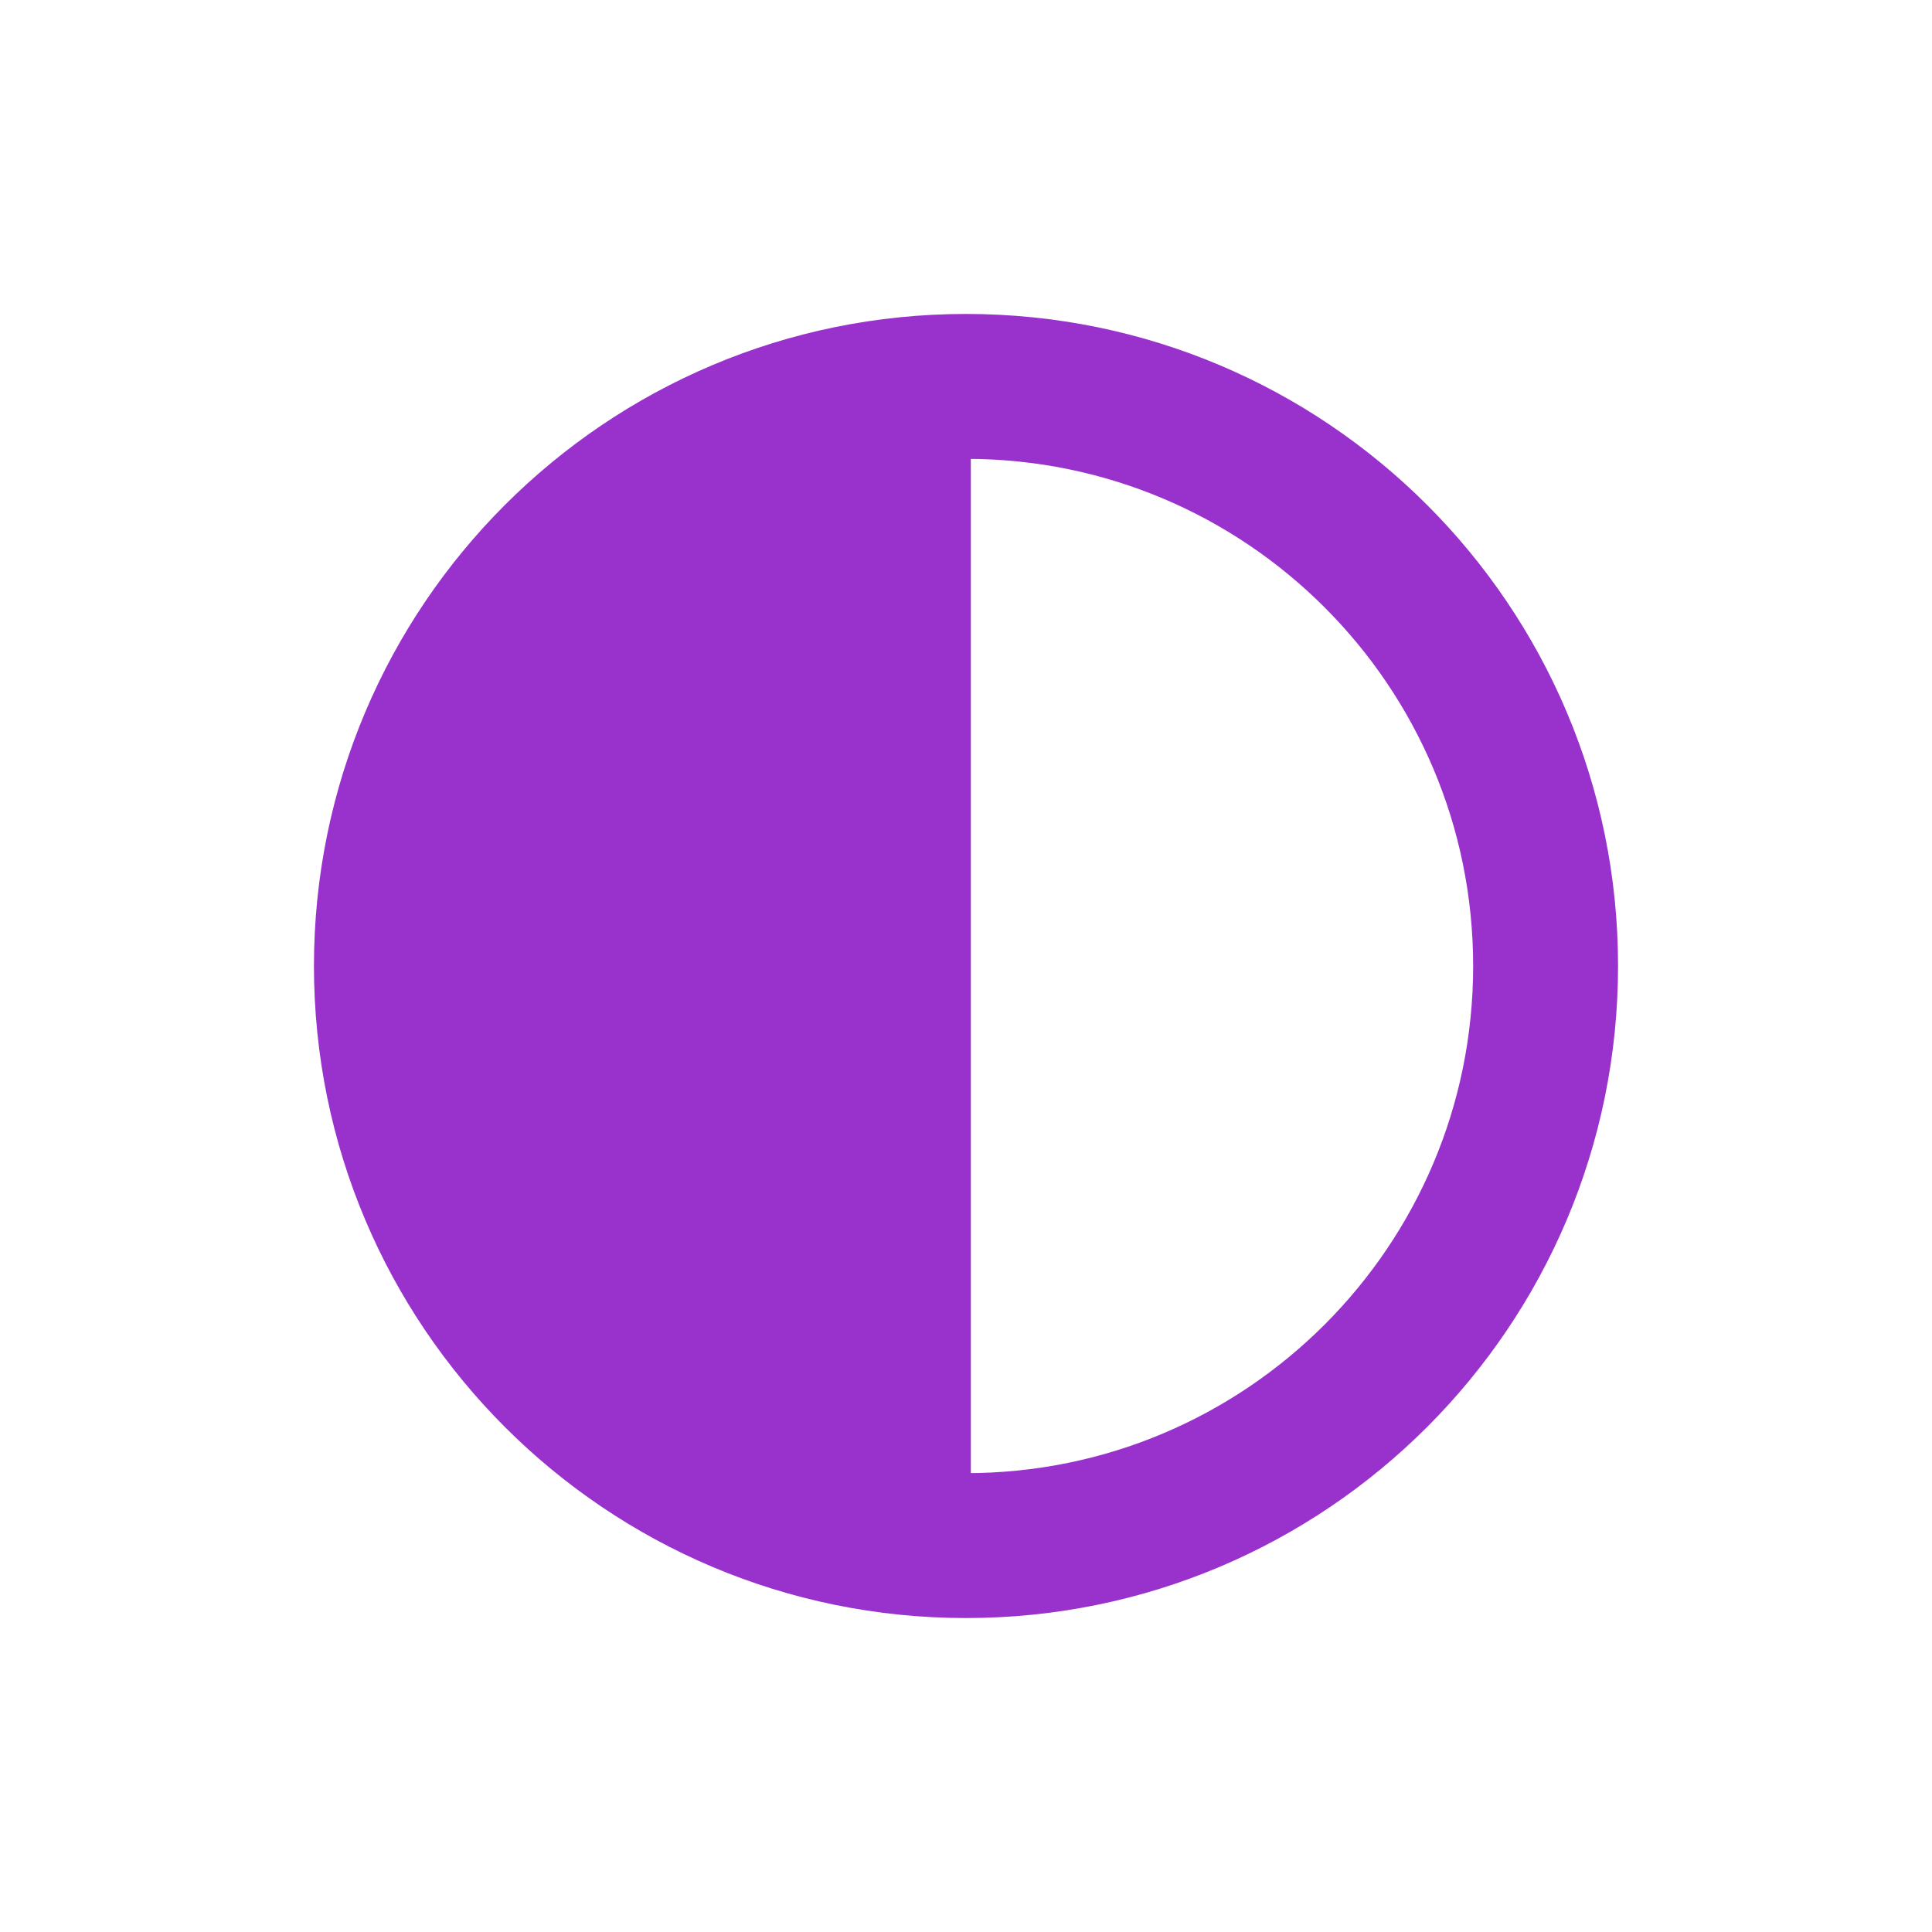
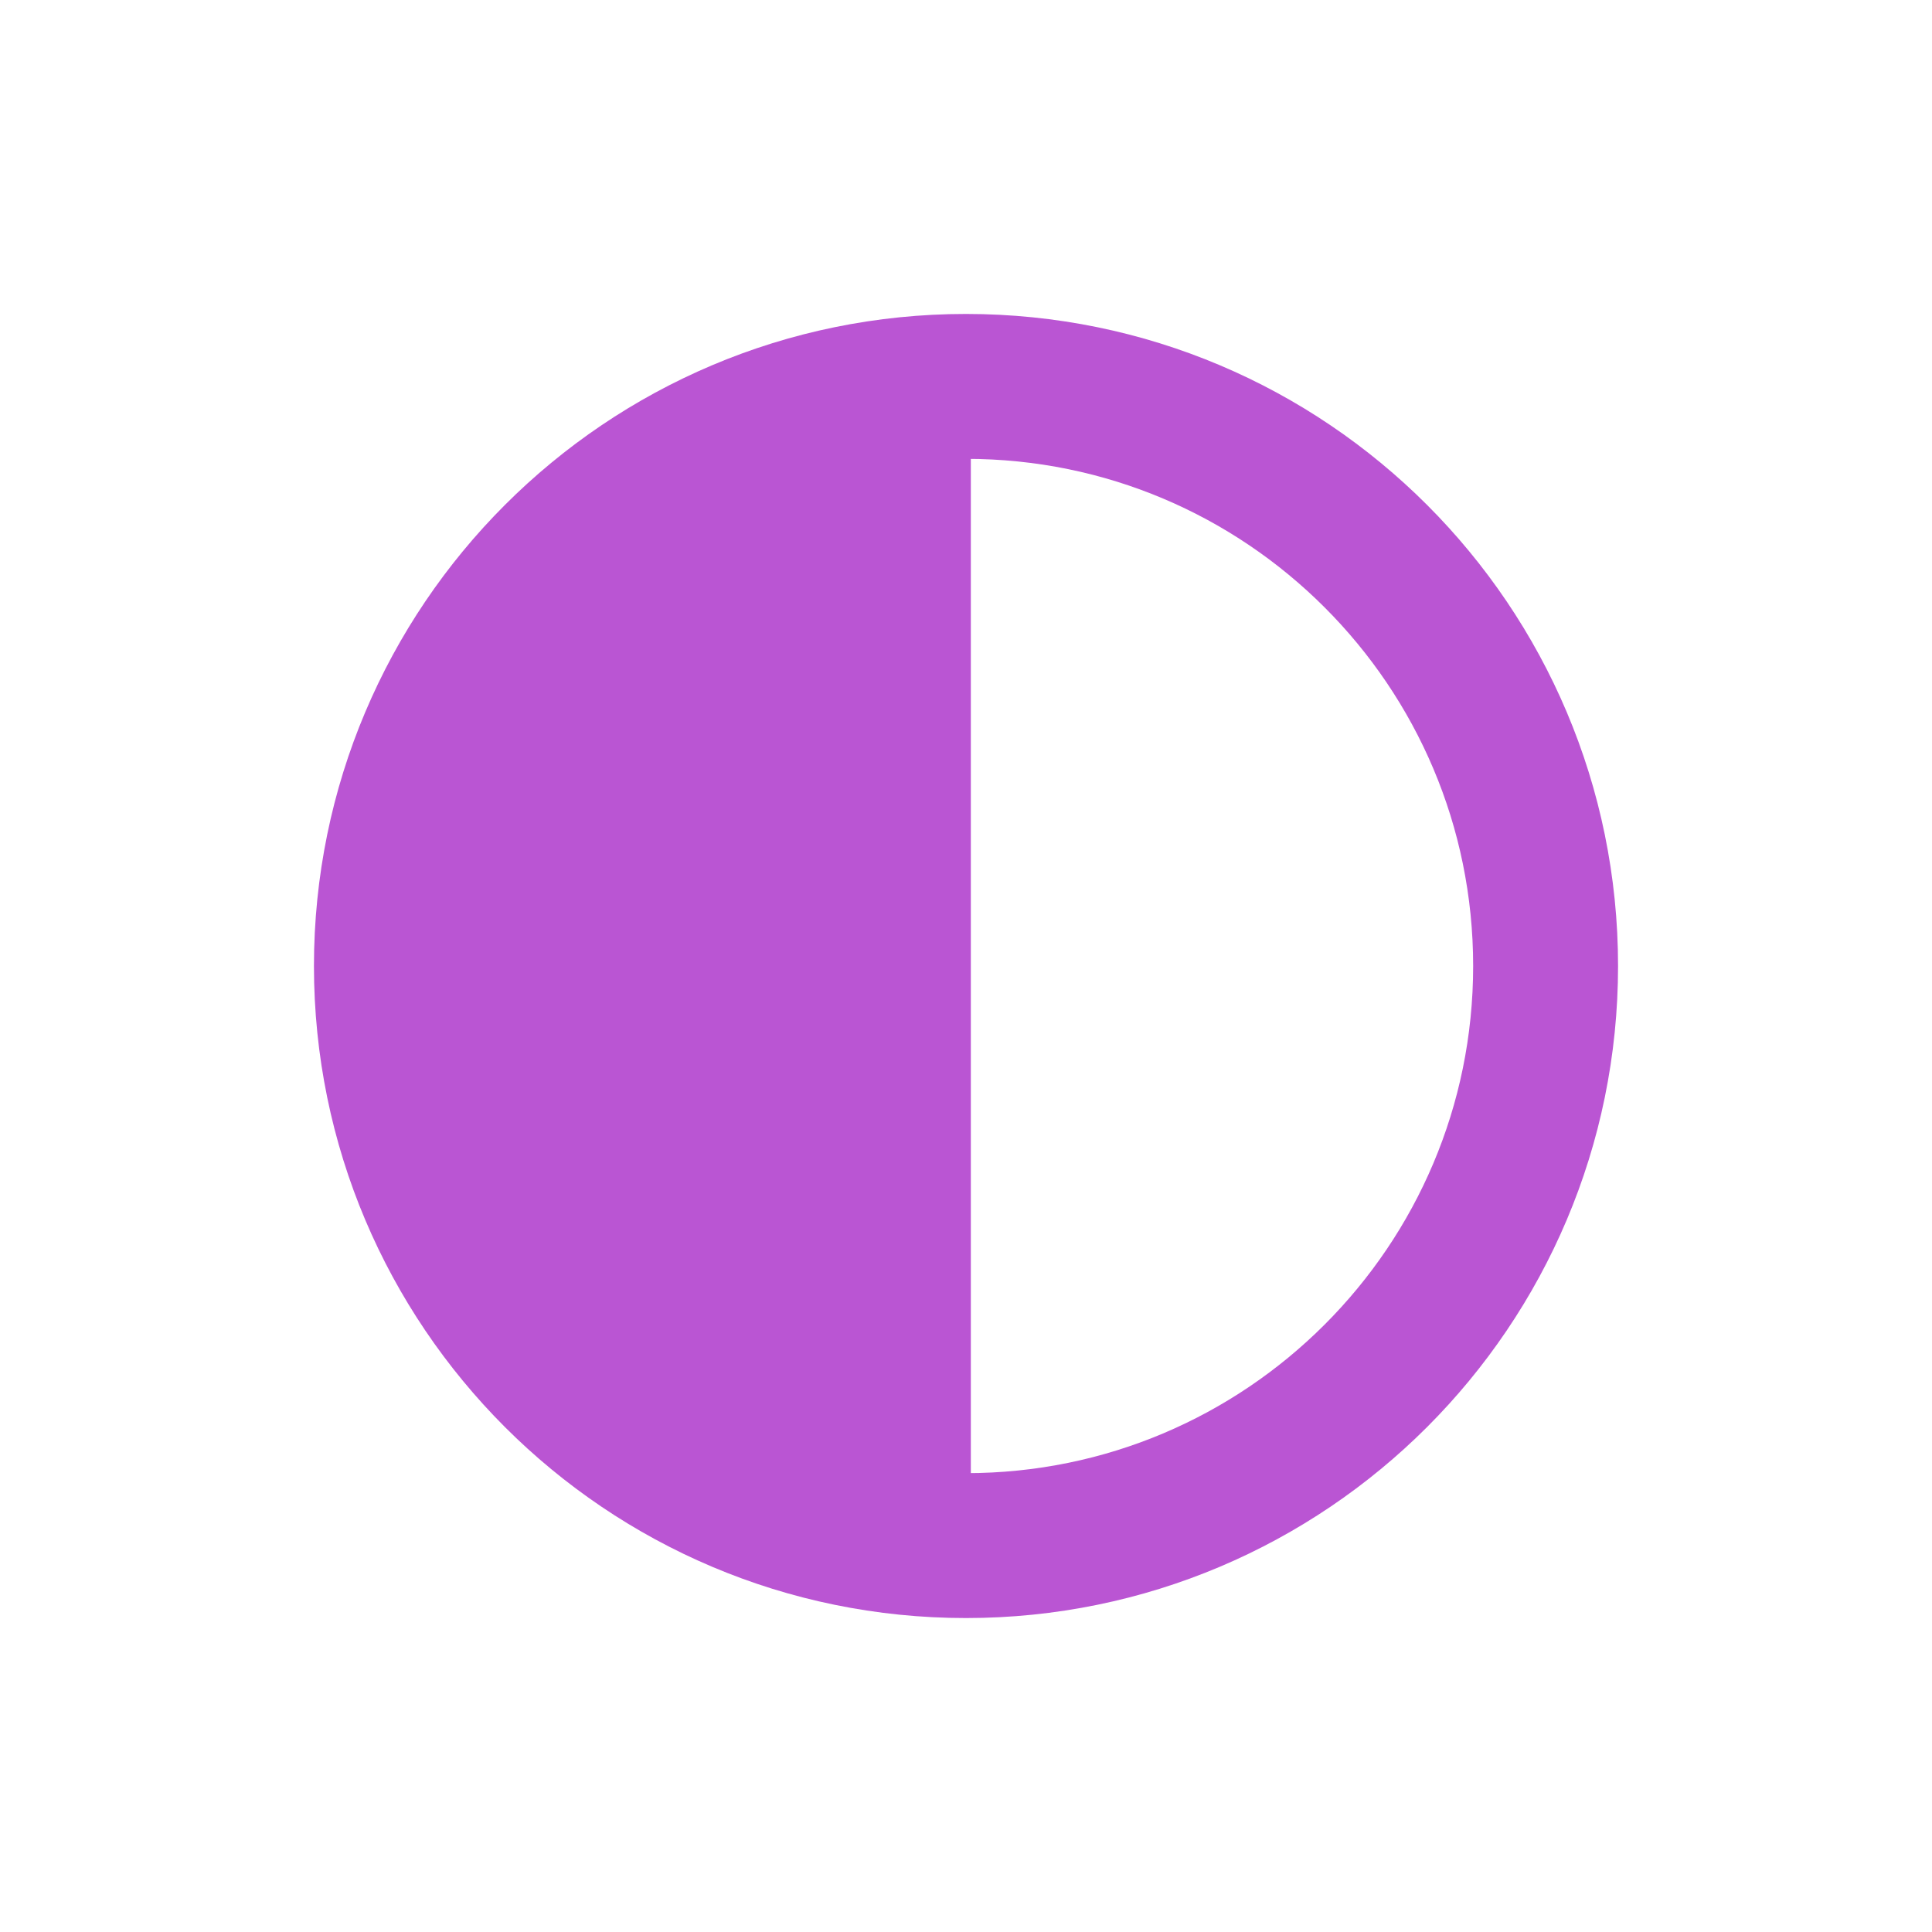
<svg xmlns="http://www.w3.org/2000/svg" width="20" height="20">
  <g>
-     <circle cx="10" cy="10" r="6" style="stroke:darkorchid;stroke-width:1.5;" fill="transparent" />
-     <path d="M10 16 L10 4 A4,4 0 0,0 10 16" style="stroke:darkorchid; stroke-width:0.1;" fill="darkorchid" />
+     <circle cx="10" cy="10" r="6" style="stroke:MediumOrchid;stroke-width:1.5;" fill="transparent" />
+     <path d="M10 16 L10 4 A4,4 0 0,0 10 16" style="stroke:MediumOrchid; stroke-width:0.1;" fill="MediumOrchid" />
  </g>
</svg>
